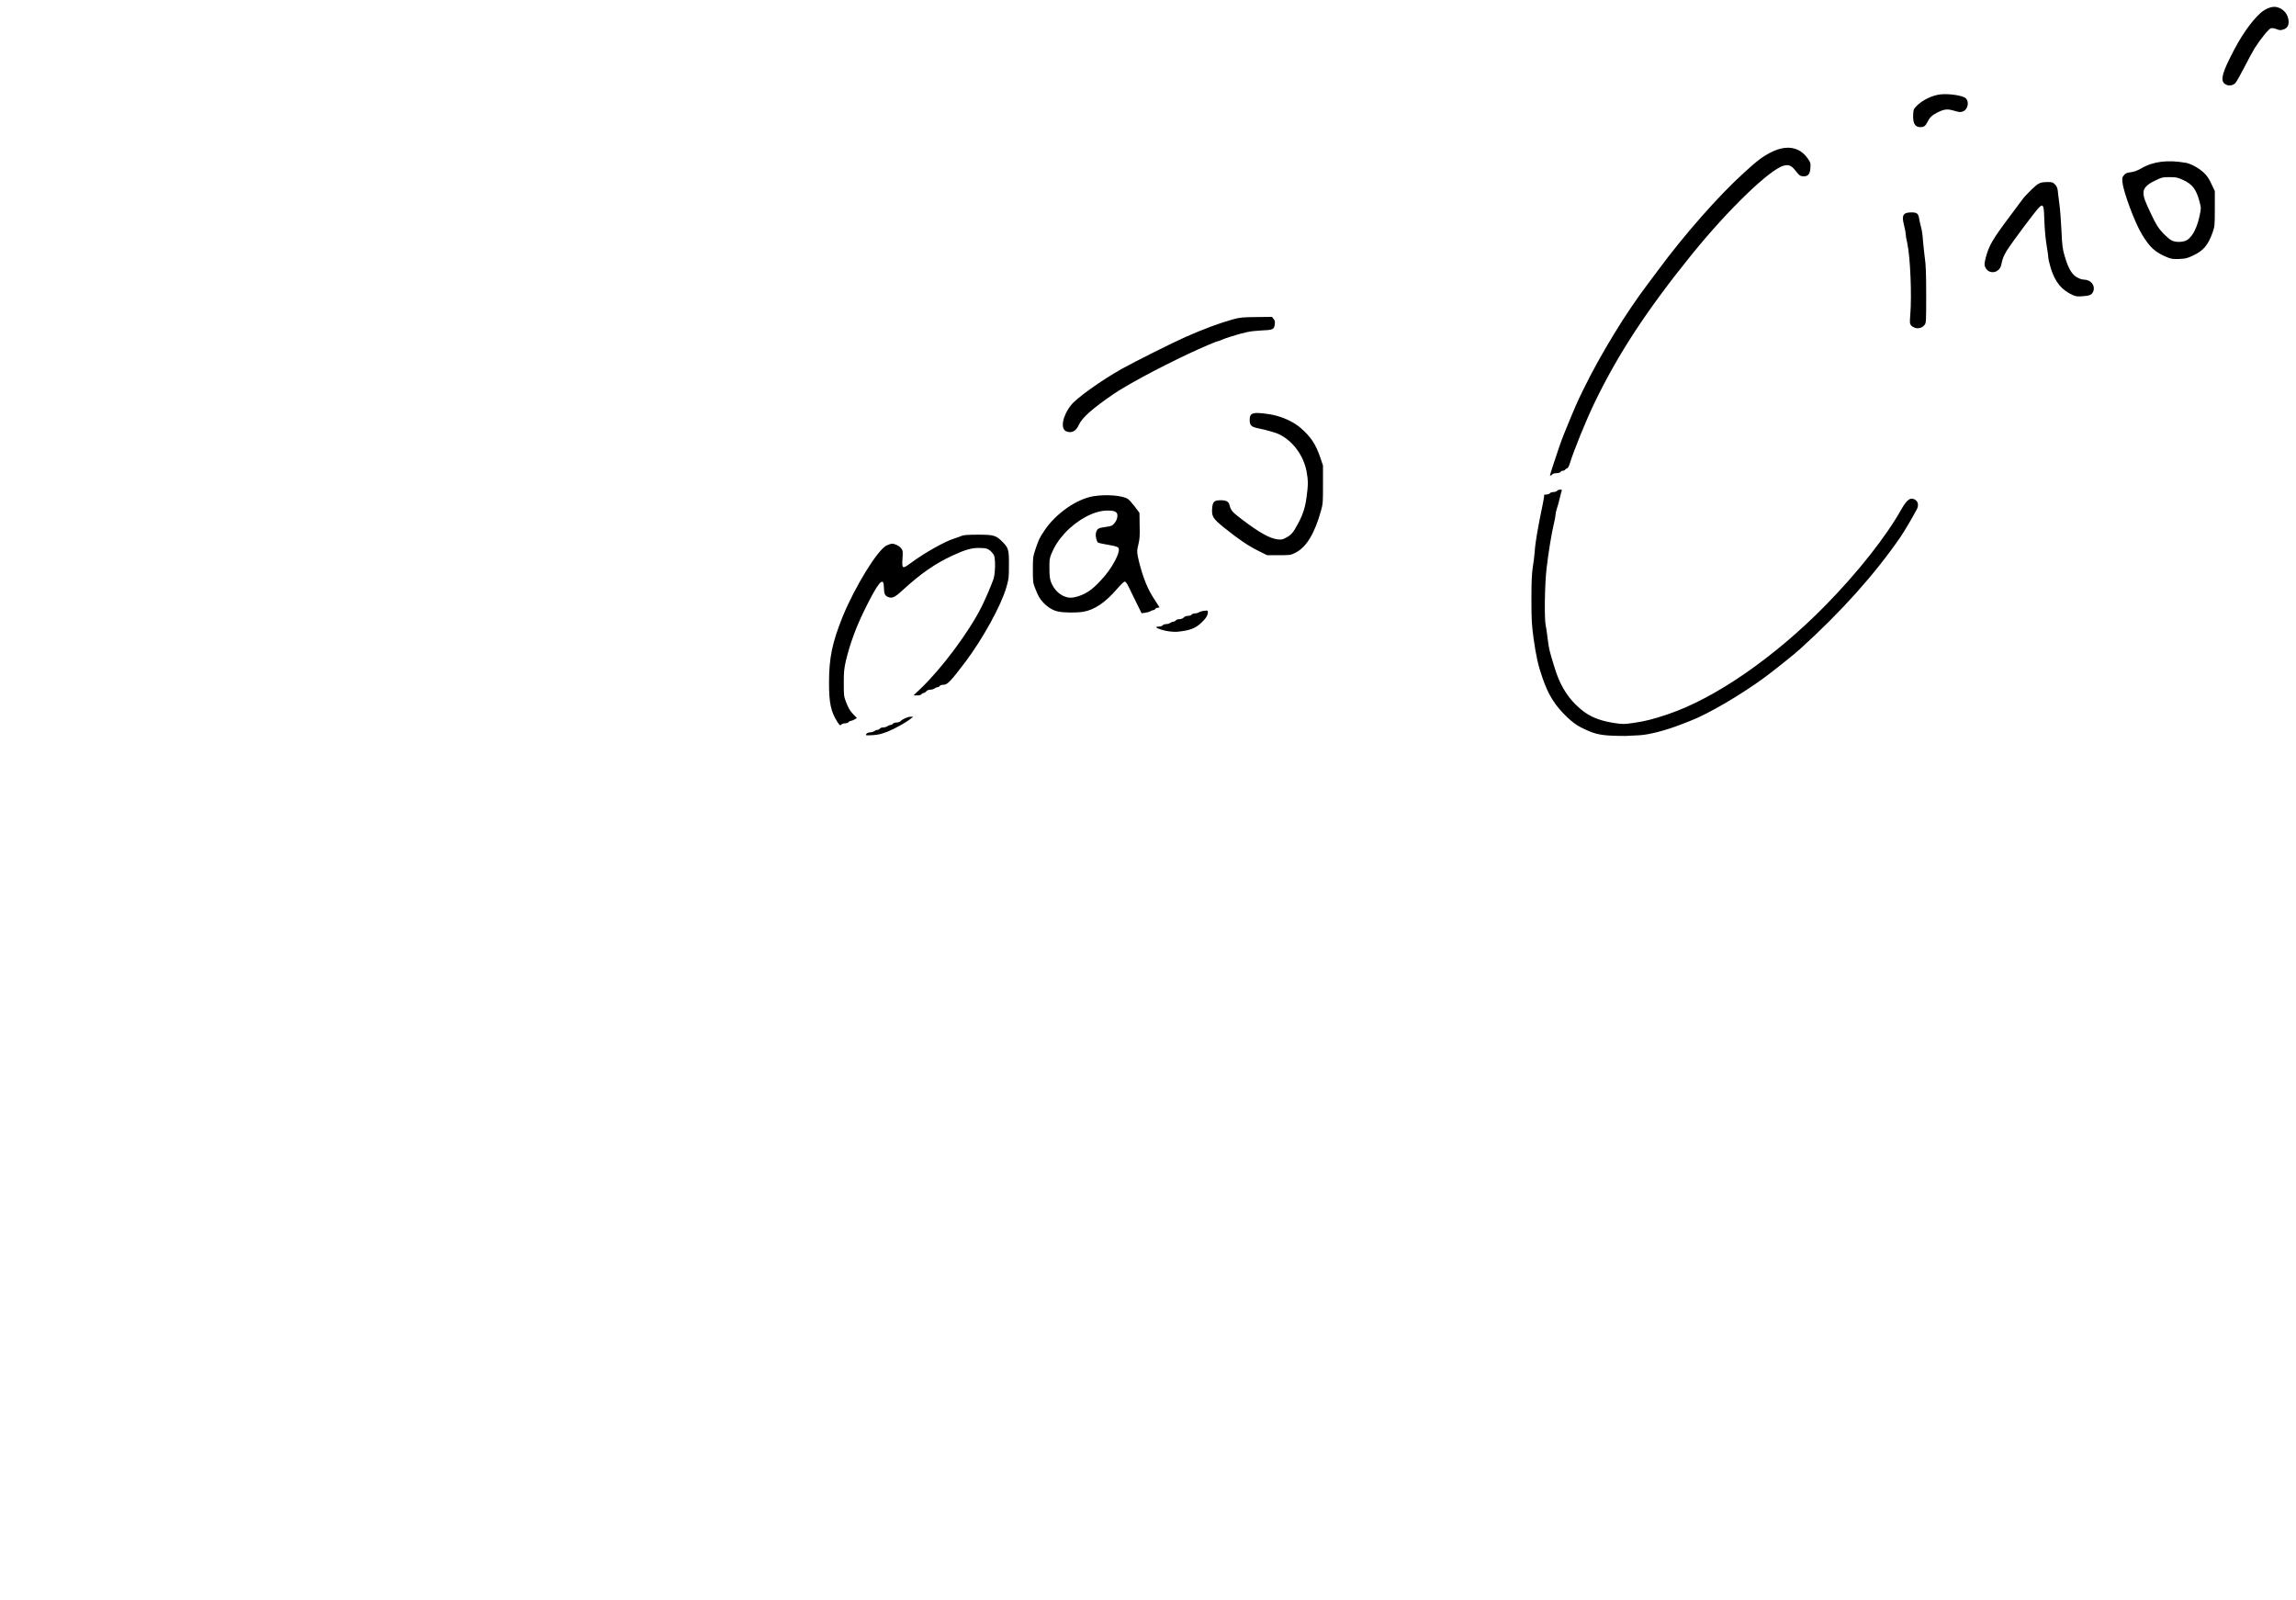
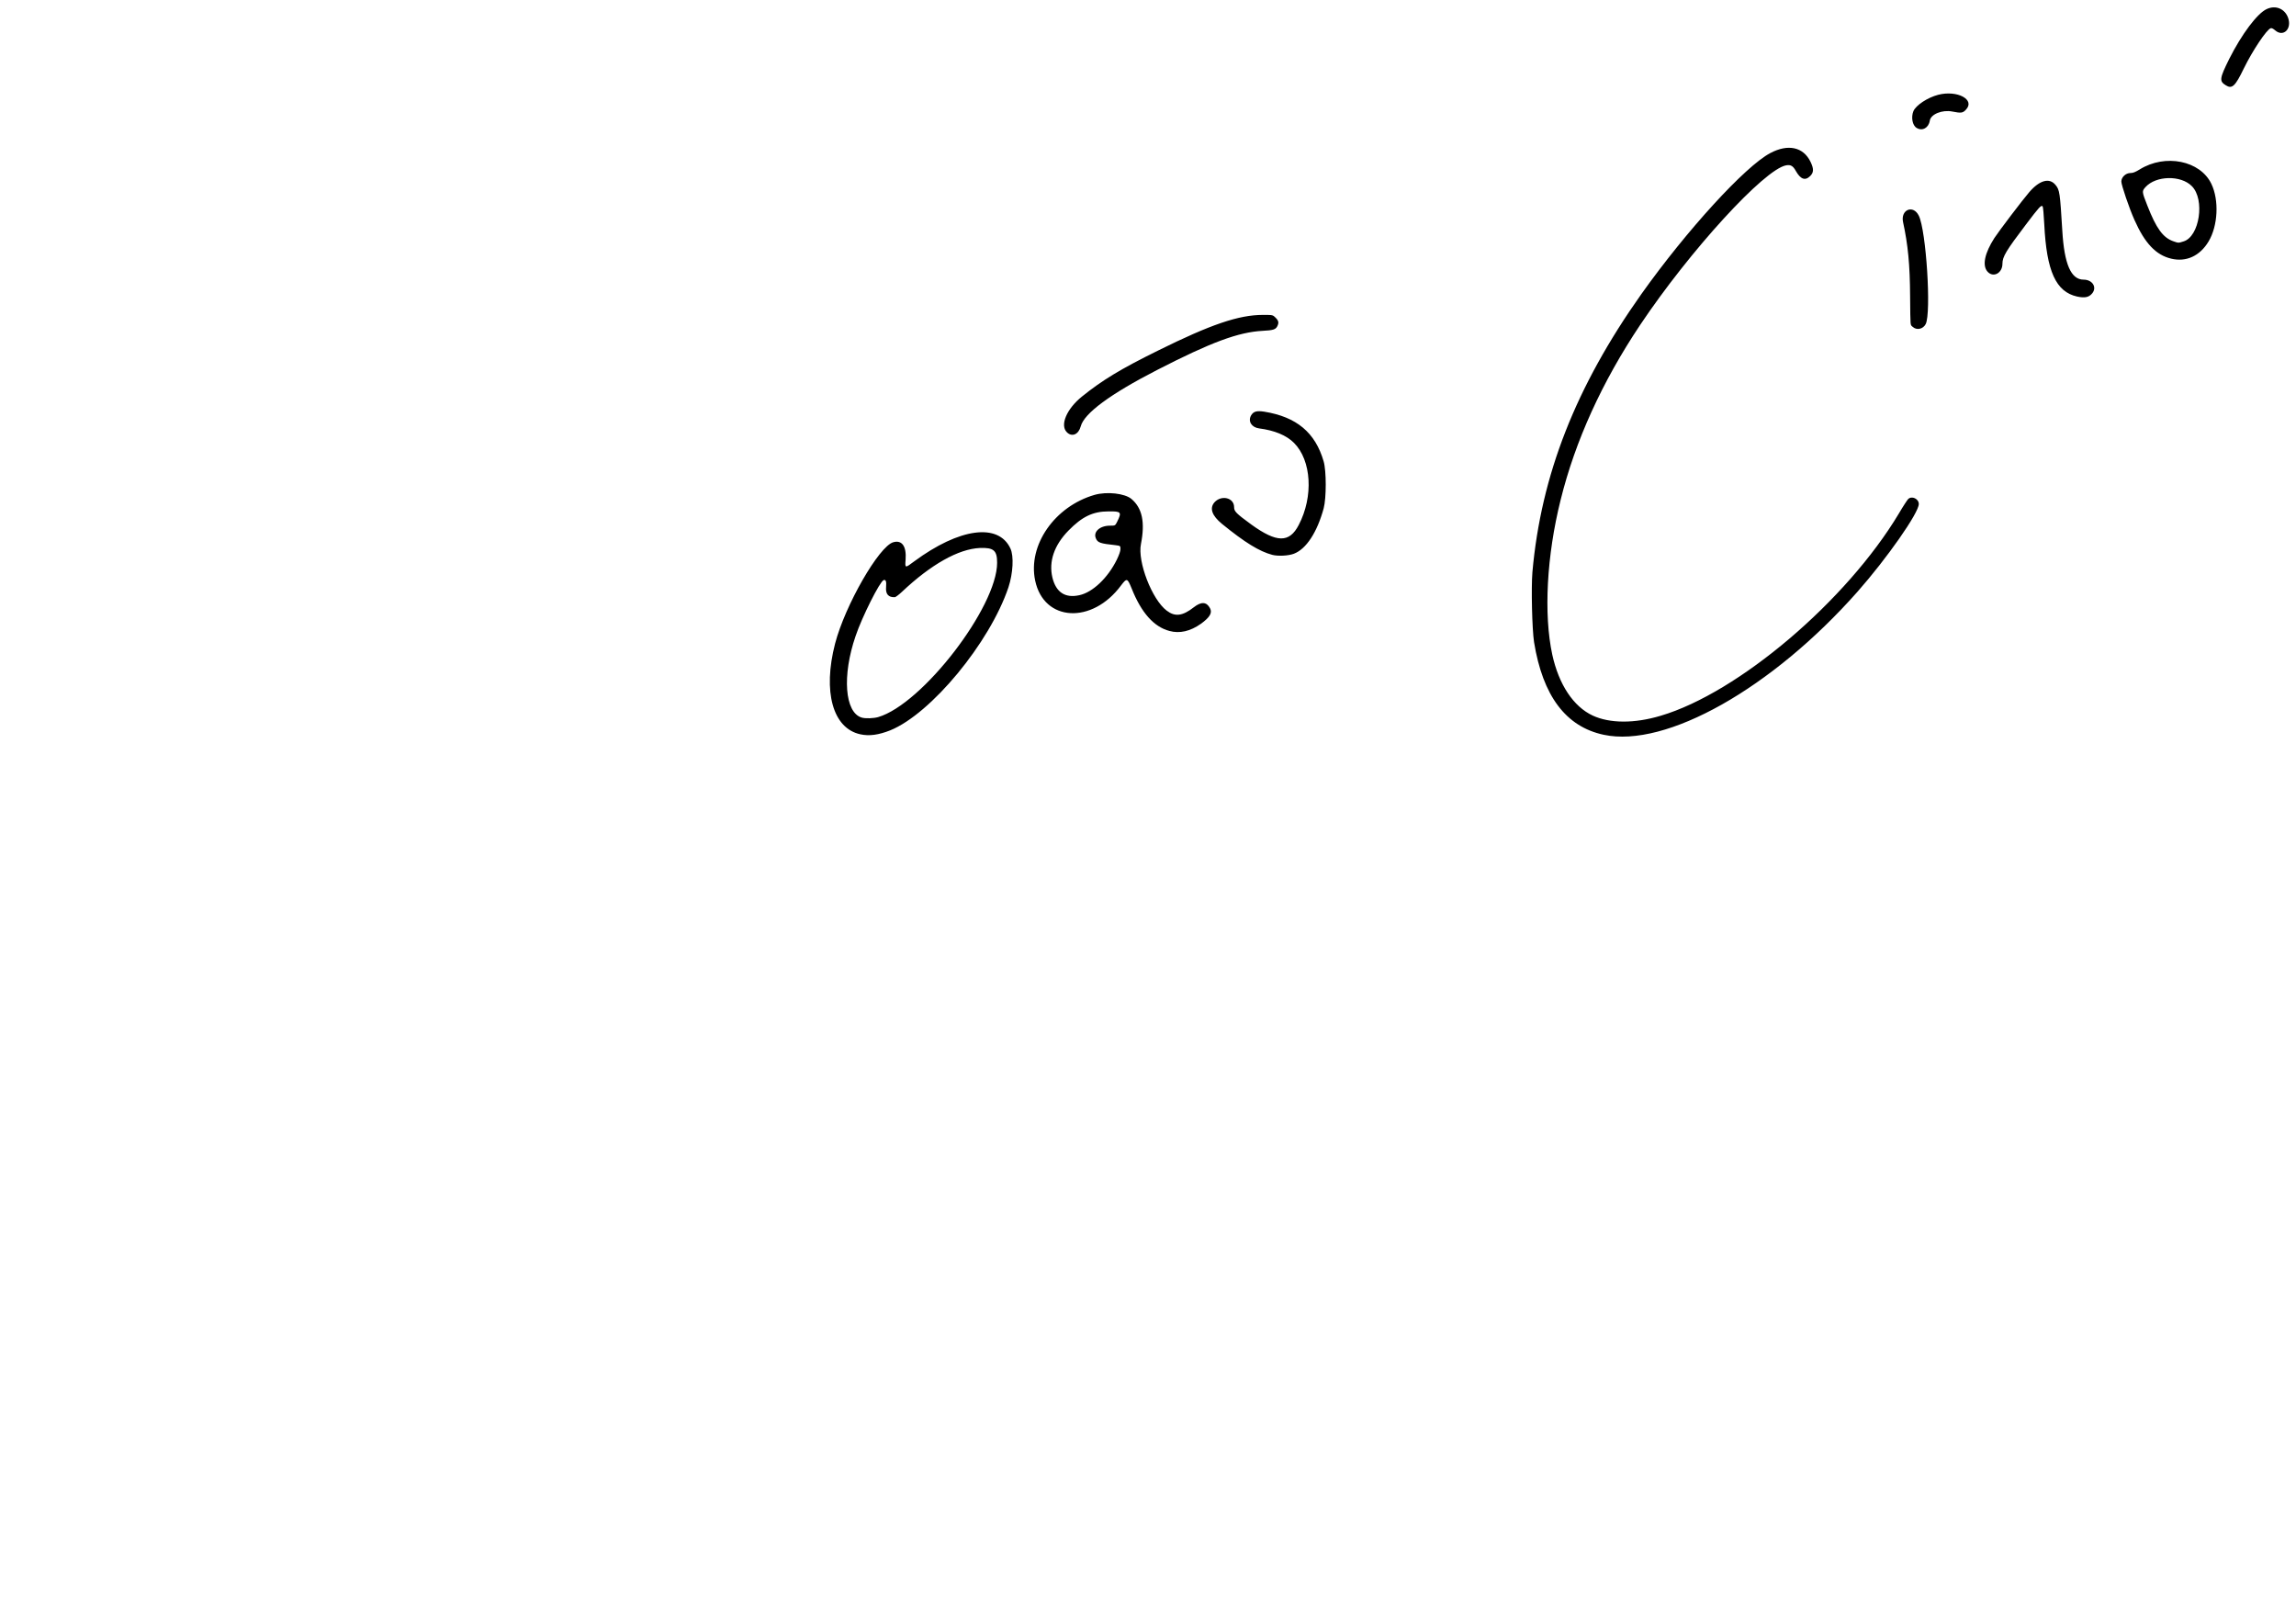
<svg xmlns="http://www.w3.org/2000/svg" viewBox="0 0 1400 975">
-   <path fill-rule="evenodd" d="M982.0 448.5C974.7 448.1 971.2 447.1 964.2 443.6C960.9 441.9 958.7 440.2 955.6 437.3C948.2 430.2 944.2 423.9 940.6 413.5C937.9 405.7 936.7 400.5 935.1 389.2C934.0 380.8 933.8 378.2 933.8 365.5C933.8 354.7 934.0 350.0 934.6 346.0C935.1 343.1 935.6 338.8 935.8 336.5C936.1 330.8 937.8 321.3 940.7 307.4C941.3 304.4 941.7 301.9 941.6 301.8C941.5 301.6 942.0 301.5 942.9 301.5C943.7 301.5 944.7 301.2 945.0 300.8C945.3 300.3 946.4 300.0 947.2 300.0C948.1 300.0 949.2 299.7 949.5 299.2C949.8 298.8 950.7 298.5 951.4 298.5C952.4 298.5 952.5 298.7 952.2 299.4C952.0 299.9 951.5 301.9 951.0 304.0C950.5 306.1 949.8 308.8 949.3 310.1C948.9 311.5 948.5 313.1 948.5 313.8C948.5 314.5 948.1 316.9 947.5 319.2C946.1 325.1 944.2 336.5 943.0 346.8C941.9 356.5 941.6 377.3 942.5 381.3C942.8 382.4 943.3 386.1 943.7 389.5C944.5 395.8 944.8 397.0 947.9 407.0C950.8 416.6 954.9 423.8 960.9 429.7C967.6 436.3 973.6 439.1 984.1 440.8C989.7 441.6 990.2 441.6 995.8 440.8C1003.3 439.7 1007.8 438.6 1017.2 435.4C1045.9 425.7 1082.1 400.7 1113.3 368.9C1132.8 349.0 1150.2 327.0 1159.5 310.3C1163.0 304.2 1165.3 302.8 1168.2 305.0C1169.7 306.2 1169.9 308.4 1168.8 310.5C1165.4 316.9 1161.0 324.2 1158.7 327.6C1142.9 350.4 1122.9 372.8 1097.5 395.8C1094.2 398.8 1082.0 408.6 1076.0 413.0C1061.6 423.6 1041.5 435.4 1030.2 439.7C1028.3 440.5 1025.8 441.4 1024.8 441.8C1015.1 445.5 1005.4 448.0 999.4 448.3C996.5 448.4 992.9 448.6 991.2 448.7C989.6 448.7 985.4 448.7 982.0 448.5ZM528.0 448.1C528.0 447.3 529.2 446.5 530.7 446.5C531.6 446.5 532.7 446.1 533.2 445.7C533.8 445.3 534.6 445.0 535.0 445.0C535.5 445.0 536.2 444.7 536.5 444.2C536.8 443.8 537.8 443.5 538.7 443.5C539.5 443.5 540.7 443.1 541.2 442.7C541.8 442.3 542.6 442.0 543.0 442.0C543.5 442.0 544.2 441.7 544.5 441.2C544.8 440.8 545.9 440.5 546.8 440.5C547.6 440.5 548.6 440.2 549.0 439.8C550.0 438.6 553.5 437.0 555.1 437.0L556.8 437.0 L555.3 438.2C552.3 440.6 546.0 444.1 541.4 446.0C537.8 447.4 535.7 448.0 532.4 448.2C529.9 448.4 528.0 448.4 528.0 448.1ZM510.5 440.0C506.7 434.0 505.5 428.7 505.5 416.5C505.5 401.0 507.4 392.0 513.8 376.0C521.3 357.7 535.1 335.2 540.6 332.6C541.8 332.0 543.3 331.5 543.9 331.5C545.7 331.5 548.3 332.8 549.5 334.3C550.5 335.7 550.6 336.0 550.3 340.6C549.9 347.0 550.2 347.1 555.6 343.1C564.0 336.9 576.3 330.0 582.0 328.3C583.5 327.8 585.5 327.1 586.4 326.7C587.6 326.2 590.2 326.0 596.4 326.0C606.1 326.0 607.4 326.4 611.5 330.6C614.9 334.1 615.3 335.3 615.2 344.8C615.2 352.3 615.1 353.1 613.6 358.2C610.3 369.5 599.2 389.5 588.7 403.5C579.5 415.6 577.7 417.5 575.3 417.5C574.4 417.5 573.3 417.8 573.0 418.2C572.7 418.7 572.0 419.0 571.6 419.0C571.1 419.0 570.3 419.4 569.8 419.8C569.2 420.2 568.1 420.5 567.2 420.5C566.3 420.5 565.3 420.9 564.8 421.5C564.3 422.1 563.6 422.5 563.2 422.5C562.9 422.5 562.3 422.8 562.0 423.2C561.6 423.7 560.5 424.0 559.2 424.0L557.0 424.0 L561.1 420.1C574.3 407.5 590.8 385.4 598.6 369.8C600.9 365.2 604.6 356.5 605.8 353.0C606.9 349.6 607.1 341.1 606.1 338.6C605.7 337.8 604.6 336.4 603.6 335.6C602.0 334.4 601.2 334.2 597.7 334.1C592.9 333.9 588.9 335.0 580.8 338.7C570.0 343.8 561.7 349.5 550.3 359.9C545.5 364.4 543.7 365.1 541.1 363.8C539.4 362.9 539.1 362.0 538.9 357.2C538.6 351.3 535.2 355.5 527.2 371.8C521.8 382.8 518.3 392.5 515.8 402.8C514.7 407.7 514.5 409.5 514.5 416.4C514.5 424.2 514.5 424.5 516.1 428.6C517.3 431.6 518.3 433.4 520.1 435.3L522.5 437.8 L521.0 438.7C520.2 439.1 519.3 439.5 518.9 439.5C518.5 439.5 517.8 439.8 517.5 440.2C517.2 440.7 516.2 441.0 515.4 441.0C514.5 441.0 513.4 441.3 513.0 441.8C512.2 442.5 512.0 442.3 510.5 440.0ZM713.2 385.0C710.1 384.7 705.0 383.1 705.0 382.4C705.0 382.2 705.8 382.0 706.7 382.0C707.6 382.0 708.7 381.7 709.0 381.2C709.3 380.8 710.3 380.5 711.2 380.5C712.0 380.5 713.2 380.1 713.7 379.7C714.3 379.3 715.1 379.0 715.5 379.0C716.0 379.0 716.7 378.7 717.0 378.2C717.3 377.8 718.3 377.5 719.2 377.5C720.2 377.5 721.2 377.1 721.8 376.5C722.3 375.9 723.3 375.5 724.3 375.5C725.2 375.5 726.2 375.2 726.5 374.8C726.8 374.3 727.8 374.0 728.6 374.0C729.4 374.0 730.5 373.7 731.1 373.3C731.8 372.9 733.2 372.5 734.4 372.4C736.4 372.1 736.5 372.2 736.5 373.3C736.5 375.2 735.3 377.1 732.3 379.9C728.5 383.3 725.5 384.4 717.8 385.2C716.9 385.3 714.9 385.2 713.2 385.0ZM692.5 366.6C690.5 362.5 688.4 358.2 687.8 357.0C687.2 355.8 686.4 354.7 685.9 354.6C685.4 354.5 683.6 356.2 681.0 359.2C674.1 367.3 667.2 371.9 660.5 373.0C656.0 373.7 648.3 373.6 645.0 372.8C641.8 372.1 638.5 370.0 635.9 367.1C633.8 364.8 633.1 363.5 631.2 358.7C629.9 355.5 629.8 354.8 629.8 347.5C629.8 340.0 629.8 339.6 631.4 334.8C633.3 329.2 633.7 328.2 636.5 324.0C643.3 313.4 656.5 304.1 667.0 302.5C674.7 301.3 684.5 302.1 687.7 304.2C688.4 304.6 690.3 306.7 691.9 308.8L694.8 312.7 L694.9 320.4C695.1 326.4 694.9 328.8 694.2 331.6C693.1 336.0 693.2 336.9 694.5 342.4C697.0 352.4 699.9 359.5 703.9 365.4C705.6 368.0 707.0 370.2 707.0 370.3C707.0 370.4 706.6 370.5 706.1 370.5C705.5 370.5 704.8 370.8 704.5 371.2C704.2 371.7 703.6 372.0 703.2 372.0C702.8 372.0 702.0 372.3 701.4 372.7C700.7 373.1 699.3 373.5 698.2 373.6L696.1 373.9 L692.5 366.6ZM658.2 363.3C662.9 361.6 666.2 359.3 671.1 354.0C678.0 346.9 683.7 336.1 681.9 333.9C681.5 333.5 679.8 332.9 678.0 332.6C673.3 331.8 670.0 331.1 669.5 330.8C668.7 330.2 667.9 326.9 668.2 325.3C668.8 322.4 669.5 321.9 674.0 321.3C677.9 320.8 678.2 320.6 679.6 318.9C680.5 317.9 681.2 316.3 681.3 315.1C681.7 312.2 680.1 311.2 675.0 311.3C667.3 311.3 657.0 316.8 649.4 324.9C645.4 329.3 643.1 332.9 641.1 337.6C640.0 340.4 639.8 341.5 639.9 346.5C639.9 351.1 640.1 352.8 640.9 355.0C642.4 358.7 644.9 361.6 648.1 363.2C651.4 364.8 653.8 364.8 658.2 363.3ZM767.2 335.8C761.1 332.8 755.1 328.7 746.4 321.7C739.6 316.2 738.8 314.9 739.1 310.1C739.4 305.9 740.3 305.0 744.4 305.0C747.7 305.0 749.2 305.8 749.7 307.9C750.5 311.2 751.3 312.1 756.9 316.4C768.1 324.9 774.2 328.3 779.3 328.9C781.5 329.1 782.3 328.9 784.4 327.7C787.4 326.1 788.7 324.5 791.4 319.4C794.5 313.7 795.9 309.2 796.7 303.0C797.7 295.7 797.7 292.9 796.7 287.5C794.9 277.9 788.6 269.2 780.4 265.0C778.4 263.9 773.1 262.4 767.5 261.2C763.0 260.3 762.0 259.4 762.0 256.0C762.0 251.7 763.8 251.1 773.0 252.4C780.5 253.4 788.3 256.7 793.3 261.1C799.3 266.4 802.3 270.8 805.1 279.1L806.7 283.8 L806.7 295.2C806.7 305.8 806.7 307.1 805.6 311.0C801.6 325.4 796.6 333.6 789.9 337.0C786.9 338.5 786.7 338.5 779.7 338.5L772.6 338.5 L767.2 335.8ZM945.2 289.4C945.3 289.0 945.9 287.2 946.5 285.2C948.9 277.7 952.2 268.0 953.9 264.0C960.5 247.8 961.8 244.9 965.3 237.8C976.0 215.9 991.3 190.9 1004.5 173.5C1005.2 172.5 1008.1 168.6 1011.0 164.8C1027.0 143.1 1047.9 119.4 1063.1 105.6C1071.6 97.8 1074.7 95.5 1080.0 92.8C1089.4 88.1 1097.4 89.5 1102.4 96.8C1104.0 99.1 1104.1 99.5 1103.9 102.4C1103.7 106.0 1102.5 107.5 1100.0 107.5C1097.8 107.5 1097.2 107.1 1095.0 104.3C1092.4 100.9 1090.8 100.2 1087.7 101.0C1079.3 103.1 1053.9 127.6 1031.7 155.0C1004.3 188.9 986.8 215.5 972.3 245.5C967.2 256.1 959.6 274.7 957.2 282.6C956.7 284.2 956.0 285.5 955.7 285.5C955.4 285.5 954.8 285.8 954.5 286.2C954.2 286.7 953.5 287.0 953.0 287.0C952.5 287.0 951.8 287.3 951.5 287.8C951.1 288.2 950.1 288.5 949.0 288.5C947.9 288.5 946.9 288.8 946.5 289.2C945.7 290.2 944.8 290.2 945.2 289.4ZM650.2 263.0C646.4 261.5 647.9 253.6 653.0 247.1C656.5 242.6 671.7 231.8 684.2 224.8C692.3 220.3 715.3 208.8 723.0 205.4C734.1 200.5 743.9 196.9 751.8 194.7C756.3 193.5 757.6 193.4 766.2 193.3L775.6 193.2 L776.6 194.5C777.4 195.4 777.5 196.2 777.3 197.7C776.9 200.9 776.3 201.2 768.9 201.5C762.2 201.9 759.5 202.4 750.2 205.3C748.0 206.0 745.5 206.9 744.7 207.3C743.8 207.7 743.0 208.0 742.8 208.0C741.9 208.0 732.6 212.0 724.7 215.7C705.3 224.9 687.0 234.8 678.9 240.3C665.8 249.3 659.8 254.7 657.8 259.1C656.1 262.9 653.4 264.3 650.2 263.0ZM1168.0 200.0C1167.1 199.7 1165.8 199.1 1165.3 198.4C1164.5 197.4 1164.4 196.8 1164.8 192.0C1165.8 180.1 1164.8 156.6 1163.0 148.4C1162.4 146.0 1162.0 143.4 1162.0 142.6C1162.0 141.8 1161.5 139.5 1161.0 137.3C1159.4 131.3 1160.4 129.5 1165.5 129.5C1169.0 129.5 1169.8 130.2 1170.3 133.8C1170.5 135.1 1171.0 137.1 1171.3 138.2C1171.7 139.3 1172.3 142.9 1172.5 146.2C1172.8 149.5 1173.3 154.6 1173.7 157.5C1174.3 161.3 1174.5 167.3 1174.5 179.8C1174.5 196.1 1174.5 196.9 1173.5 198.1C1172.2 199.8 1170.2 200.4 1168.0 200.0ZM1264.1 180.0C1257.1 176.9 1253.2 172.1 1250.5 163.6C1249.7 160.8 1249.0 158.0 1249.0 157.2C1249.0 156.4 1248.5 153.2 1248.0 150.0C1247.4 146.5 1246.8 140.7 1246.6 135.4C1246.3 125.3 1246.0 124.3 1243.8 126.0C1242.0 127.4 1227.0 147.5 1223.6 152.9C1221.8 155.9 1221.0 157.9 1220.6 160.1C1220.1 162.6 1219.7 163.5 1218.5 164.6C1215.9 167.0 1211.8 166.1 1210.5 162.9C1209.9 161.5 1209.9 160.8 1210.9 156.8C1212.8 149.6 1215.1 145.7 1226.4 130.7C1229.4 126.6 1232.6 122.4 1233.4 121.3C1234.1 120.3 1236.6 117.7 1238.8 115.5C1243.1 111.4 1244.0 111.0 1248.9 111.0C1251.2 111.0 1251.8 111.2 1253.0 112.4C1254.0 113.4 1254.5 114.5 1254.7 116.0C1254.8 117.3 1255.3 121.0 1255.7 124.2C1256.2 127.5 1256.7 135.0 1257.0 140.8C1257.4 150.0 1257.7 151.8 1258.9 156.0C1261.5 164.7 1263.7 168.1 1267.9 169.8C1268.7 170.2 1270.1 170.5 1270.8 170.5C1274.7 170.5 1277.6 173.9 1276.5 177.3C1275.7 179.7 1274.4 180.3 1270.0 180.6C1266.9 180.9 1265.7 180.7 1264.1 180.0ZM1321.3 156.8C1314.0 153.7 1310.9 150.9 1306.0 142.8C1301.7 135.7 1294.8 117.2 1294.2 111.2C1293.9 108.5 1294.0 108.1 1295.1 106.8C1296.1 105.6 1296.9 105.3 1299.3 105.0C1301.4 104.7 1303.3 104.0 1305.8 102.6C1312.9 98.4 1321.8 97.3 1333.0 99.3C1336.1 99.9 1341.2 102.7 1343.9 105.4C1345.8 107.2 1347.1 109.2 1348.5 112.3L1350.5 116.5 L1350.5 127.2C1350.5 137.5 1350.4 138.1 1349.2 141.6C1346.4 149.5 1343.5 152.9 1337.2 155.8C1333.7 157.5 1332.7 157.7 1328.8 157.9C1324.9 158.0 1323.9 157.9 1321.3 156.8ZM1332.1 147.0C1335.9 145.9 1339.3 140.3 1341.1 132.1C1342.2 127.0 1342.2 126.9 1341.3 123.4C1339.3 115.6 1336.9 112.3 1331.1 109.7C1327.8 108.2 1327.0 108.0 1322.9 108.0C1318.7 108.0 1318.2 108.1 1314.3 110.0C1309.2 112.4 1307.0 114.7 1307.0 117.4C1307.0 120.3 1307.9 122.7 1311.8 130.8C1314.9 137.3 1316.0 139.0 1318.8 142.0C1320.7 144.0 1323.0 146.0 1324.0 146.5C1326.0 147.6 1329.3 147.8 1332.1 147.0ZM1168.0 76.4C1166.8 75.1 1166.3 72.8 1166.6 69.1C1166.8 66.5 1167.0 66.2 1169.4 63.9C1172.9 60.7 1178.3 58.2 1182.8 57.6C1187.8 56.9 1196.7 58.2 1198.5 59.8C1201.0 62.0 1199.9 66.9 1196.8 68.0C1195.2 68.5 1194.5 68.4 1191.5 67.5C1187.4 66.3 1185.6 66.5 1181.5 68.5C1178.2 70.2 1176.8 71.4 1175.5 74.0C1174.1 76.8 1173.2 77.5 1171.0 77.5C1169.6 77.5 1168.7 77.2 1168.0 76.4ZM1357.6 51.7C1353.8 50.1 1354.3 46.1 1360.0 34.8C1366.0 22.6 1372.4 13.3 1378.5 7.8C1381.5 5.2 1385.5 3.7 1388.1 4.3C1392.3 5.1 1395.5 8.9 1395.5 13.3C1395.5 15.8 1394.5 17.3 1392.2 18.0C1390.7 18.5 1390.0 18.5 1388.2 17.8C1387.0 17.3 1385.4 17.0 1384.8 17.2C1383.4 17.5 1378.6 23.5 1374.9 29.2C1373.7 31.2 1370.7 36.6 1368.3 41.4C1365.8 46.1 1363.5 50.3 1363.0 50.7C1361.5 52.1 1359.3 52.5 1357.6 51.7Z" />
+   <path fill-rule="evenodd" d="M977.9 448.0C954.8 443.1 940.7 424.3 935.4 391.5C934.2 383.8 933.6 358.3 934.4 348.8C939.7 289.5 960.8 235.8 1000.9 179.2C1028.5 140.4 1064.1 101.4 1079.5 93.3C1090.3 87.6 1099.6 89.6 1104.0 98.7C1106.0 102.9 1106.0 105.1 1103.8 107.3C1100.7 110.4 1097.9 109.3 1095.0 104.2C1093.3 101.1 1091.8 100.3 1089.1 100.8C1075.8 103.2 1030.5 152.7 1000.1 198.1C976.9 232.8 960.5 268.8 951.6 304.8C943.1 338.8 941.2 374.5 946.5 399.1C950.5 417.4 959.4 430.8 971.2 436.3C981.6 441.1 996.6 441.2 1012.6 436.4C1060.0 422.4 1126.0 366.3 1157.9 313.0C1160.4 308.7 1163.0 304.8 1163.5 304.3C1165.7 302.1 1170.0 304.1 1170.0 307.3C1170.0 312.7 1150.6 340.4 1132.6 360.8C1080.5 419.7 1015.9 456.1 977.9 448.0ZM524.6 447.7C507.8 444.1 501.6 421.7 509.2 392.4C515.3 369.0 536.0 333.0 544.7 330.6C550.0 329.1 552.8 333.1 552.2 341.2C551.8 346.5 551.8 346.5 557.4 342.3C585.0 321.9 608.8 318.7 616.1 334.4C618.3 339.0 617.7 349.6 614.9 358.1C603.5 391.9 567.7 435.2 542.8 445.3C535.7 448.1 530.0 448.9 524.6 447.7ZM535.5 437.2C562.4 429.3 608.0 370.1 608.0 343.1C608.0 335.6 605.9 333.8 597.5 334.1C584.5 334.7 567.8 344.0 549.9 360.9C548.1 362.6 546.2 364.0 545.7 364.1C541.7 364.3 539.9 362.2 540.3 357.9C540.6 354.5 540.1 353.2 538.8 353.7C536.5 354.5 525.6 376.2 521.7 387.8C513.4 411.9 515.1 434.4 525.4 437.5C527.7 438.2 532.7 438.0 535.5 437.2ZM713.1 384.7C703.6 382.2 695.9 373.6 690.0 358.7C687.4 352.4 687.1 352.3 683.6 356.9C665.9 380.8 636.5 379.1 631.2 354.0C626.6 332.4 643.1 308.7 667.5 301.7C675.0 299.6 685.8 300.8 689.9 304.2C696.5 309.8 698.3 318.4 695.7 331.7C693.5 342.4 702.4 365.5 711.4 372.3C716.5 376.2 721.1 375.6 728.0 370.2C732.5 366.7 735.7 366.9 737.8 370.8C739.3 373.6 737.8 376.3 732.3 380.3C725.8 384.9 719.3 386.4 713.1 384.7ZM658.1 362.9C666.2 361.2 675.5 352.4 681.0 341.2C682.4 338.3 683.2 336.0 683.2 334.8C683.2 332.8 683.2 332.8 680.2 332.4C670.9 331.4 669.3 330.9 668.2 328.2C666.5 324.2 670.7 320.5 676.8 320.5C680.0 320.5 680.0 320.5 681.2 318.1C684.1 312.2 683.7 311.7 675.9 311.8C666.4 311.8 659.8 315.0 651.5 323.5C642.8 332.4 639.4 342.3 641.7 352.1C643.9 361.1 649.4 364.8 658.1 362.9ZM775.8 338.3C767.9 336.2 759.1 330.8 745.1 319.4C739.0 314.4 737.4 309.9 740.5 306.3C744.7 301.6 752.5 303.4 752.5 309.2C752.5 311.8 753.7 313.0 763.0 319.8C778.5 331.0 786.2 331.1 791.9 320.1C801.0 302.7 799.7 280.7 789.0 270.0C784.4 265.4 777.1 262.4 767.8 261.2C763.1 260.6 760.8 256.8 762.9 253.2C764.4 250.8 766.3 250.3 770.9 251.0C790.6 254.2 802.0 263.7 807.1 281.3C808.8 287.1 808.8 303.7 807.1 310.0C803.1 324.6 796.5 334.7 789.0 337.6C785.6 338.9 779.3 339.2 775.8 338.3ZM650.5 263.5C646.2 259.2 650.4 249.3 659.7 241.8C672.1 231.8 683.3 225.0 706.0 213.8C738.3 197.8 755.3 192.0 770.1 192.0C776.1 192.0 776.1 192.0 777.8 193.7C779.7 195.6 779.9 196.8 778.8 199.0C777.8 200.9 776.2 201.4 770.0 201.7C755.1 202.5 738.6 208.6 705.5 225.6C676.9 240.3 661.1 252.0 659.0 259.9C657.7 264.9 653.6 266.7 650.5 263.5ZM1166.3 199.3C1164.7 197.8 1164.9 199.9 1164.7 180.8C1164.6 161.4 1163.4 149.2 1160.4 135.4C1158.8 127.8 1166.6 124.6 1170.0 131.5C1174.5 140.5 1177.7 190.7 1174.2 197.6C1172.6 200.7 1168.7 201.5 1166.3 199.3ZM1266.5 180.8C1253.6 177.9 1247.9 165.4 1246.5 136.7C1246.2 131.0 1245.8 126.1 1245.5 125.8C1244.6 124.9 1243.5 126.1 1235.4 136.8C1223.2 152.9 1221.0 156.5 1221.0 160.8C1221.0 166.6 1215.3 169.6 1211.8 165.5C1208.6 161.7 1210.2 154.3 1216.1 145.1C1218.9 140.8 1233.8 121.2 1237.4 117.1C1243.7 109.8 1249.7 108.2 1253.4 112.8C1255.9 115.8 1256.1 117.6 1257.5 140.6C1258.7 161.1 1262.8 170.5 1270.5 170.5C1275.9 170.5 1278.8 175.2 1275.7 178.9C1273.7 181.3 1271.2 181.8 1266.5 180.8ZM1323.9 157.7C1314.6 155.5 1307.8 148.3 1301.5 134.1C1298.3 127.0 1293.5 112.8 1293.5 110.7C1293.5 108.0 1296.2 105.5 1299.0 105.5C1300.6 105.5 1301.9 105.0 1304.7 103.3C1320.3 93.6 1341.6 97.9 1348.4 112.1C1353.2 122.1 1352.4 137.7 1346.7 147.2C1341.4 156.1 1333.0 159.9 1323.9 157.7ZM1331.4 147.2C1341.2 144.3 1344.6 121.6 1336.5 113.5C1329.8 106.7 1314.6 107.0 1308.2 114.1C1306.0 116.6 1306.0 116.8 1309.3 125.2C1314.8 139.3 1318.9 144.9 1325.2 147.1C1328.3 148.2 1328.3 148.2 1331.4 147.2ZM1168.7 78.0C1166.1 76.5 1165.2 71.5 1166.7 67.8C1168.2 64.2 1175.3 59.5 1181.8 57.8C1193.4 54.8 1204.5 60.7 1198.8 66.8C1196.9 68.9 1195.9 69.1 1190.4 68.0C1184.3 66.8 1177.3 69.6 1176.7 73.6C1176.0 78.0 1172.1 80.1 1168.7 78.0ZM1357.2 52.0C1353.1 49.5 1353.4 47.8 1359.3 35.9C1366.9 20.8 1376.4 8.1 1382.2 5.5C1387.6 3.0 1393.2 5.3 1395.2 10.9C1397.6 17.7 1392.2 22.8 1387.3 18.5C1386.1 17.5 1385.2 17.0 1384.6 17.2C1382.1 18.0 1373.6 30.7 1368.2 41.7C1362.9 52.7 1361.0 54.4 1357.2 52.0Z" />
</svg>
